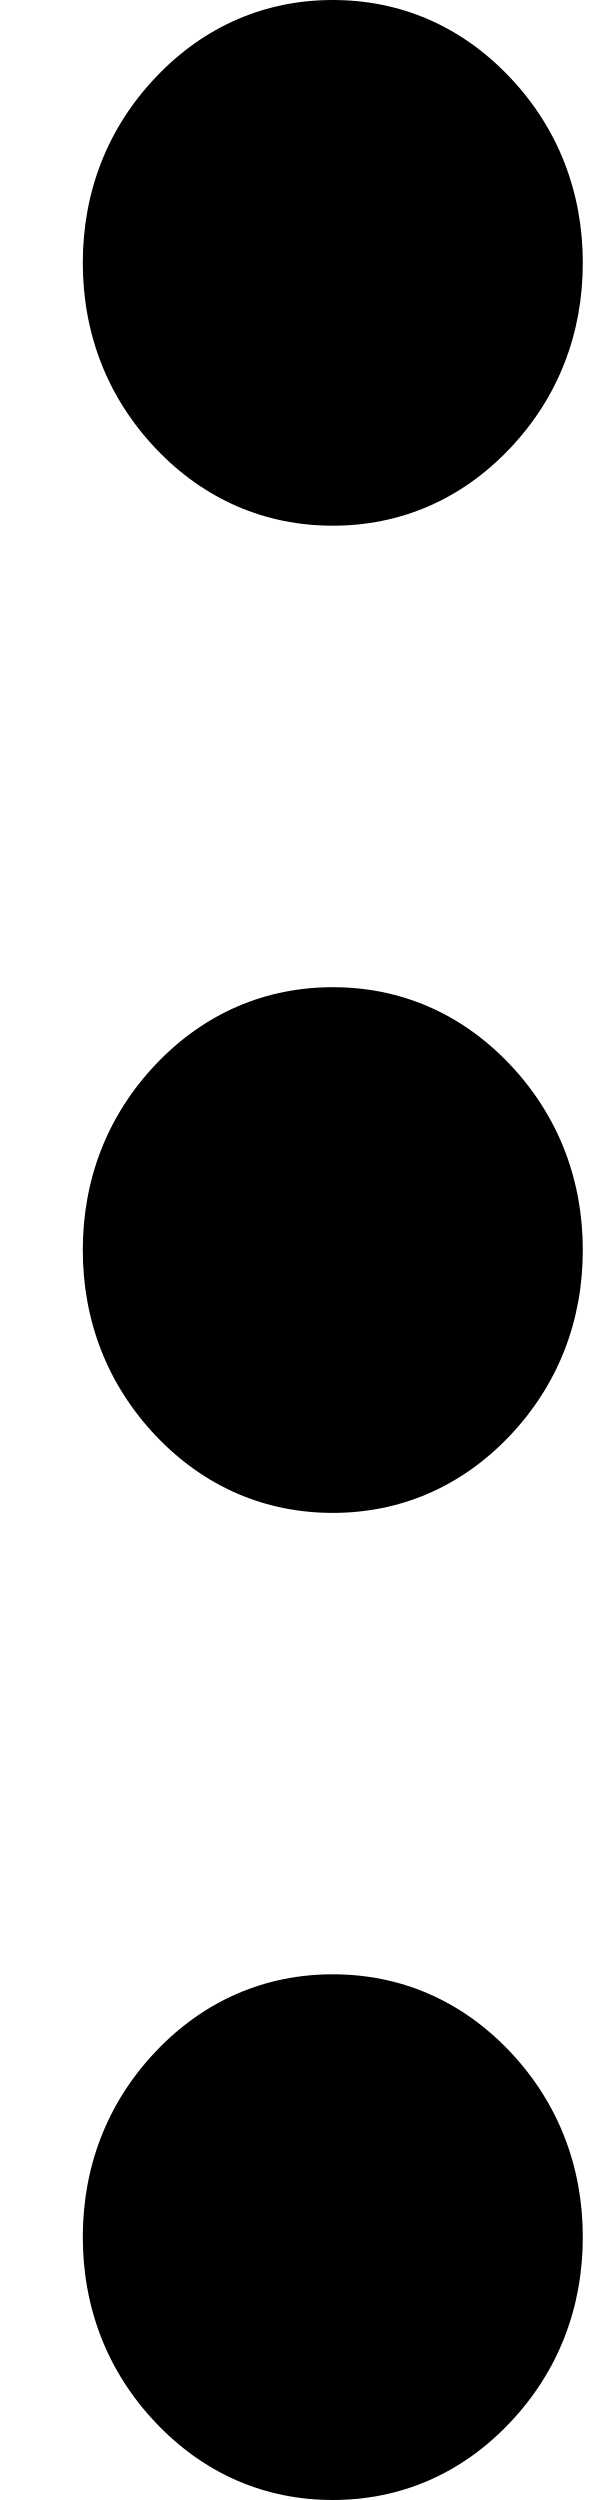
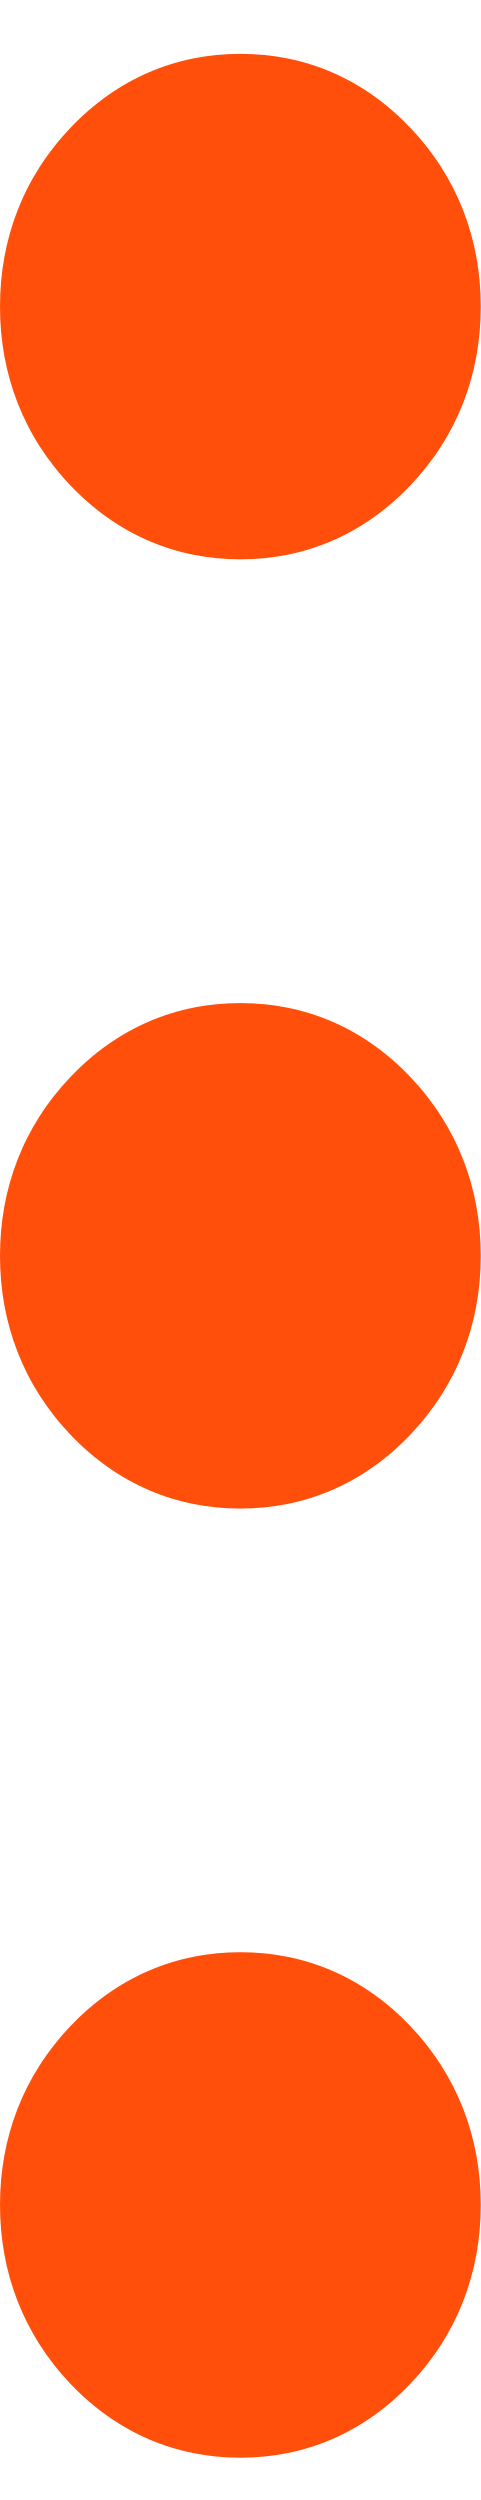
- <svg xmlns="http://www.w3.org/2000/svg" width="6" height="25" viewBox="0 0 6 25" fill="currentColor">
-   <path d="M5.096 4.488C4.609 5 3.999 5.257 3.328 5.257C2.657 5.257 2.048 5.001 1.56 4.488C1.073 3.975 0.828 3.335 0.828 2.629C0.828 1.923 1.072 1.283 1.56 0.77C2.047 0.257 2.657 0 3.328 0C3.999 0 4.608 0.256 5.096 0.77C5.583 1.282 5.828 1.923 5.828 2.629C5.828 3.335 5.584 3.974 5.096 4.488ZM5.096 14.36C4.609 14.872 3.999 15.129 3.328 15.129C2.657 15.129 2.048 14.873 1.56 14.36C1.073 13.847 0.828 13.206 0.828 12.501C0.828 11.795 1.072 11.155 1.56 10.641C2.047 10.129 2.657 9.872 3.328 9.872C3.999 9.872 4.608 10.128 5.096 10.641C5.583 11.154 5.828 11.795 5.828 12.501C5.828 13.206 5.584 13.846 5.096 14.36ZM5.096 24.23C4.609 24.743 3.999 25 3.328 25C2.657 25 2.048 24.744 1.56 24.23C1.073 23.718 0.828 23.077 0.828 22.371C0.828 21.666 1.072 21.026 1.56 20.512C2.047 20 2.657 19.743 3.328 19.743C3.999 19.743 4.608 19.999 5.096 20.512C5.583 21.024 5.828 21.666 5.828 22.371C5.828 23.077 5.584 23.717 5.096 24.23Z" />
+ <svg xmlns="http://www.w3.org/2000/svg" width="5" height="26" viewBox="0 0 5 26" fill="none">
+   <path d="M4.268 5.048C3.781 5.56 3.171 5.817 2.5 5.817C1.829 5.817 1.22 5.561 0.732 5.048C0.245 4.536 0 3.895 0 3.189C0 2.483 0.244 1.843 0.732 1.33C1.219 0.817 1.829 0.56 2.5 0.56C3.171 0.56 3.78 0.816 4.268 1.33C4.755 1.842 5 2.483 5 3.189C5 3.895 4.756 4.535 4.268 5.048ZM4.268 14.92C3.781 15.432 3.171 15.689 2.5 15.689C1.829 15.689 1.22 15.433 0.732 14.92C0.245 14.407 0 13.766 0 13.061C0 12.355 0.244 11.715 0.732 11.201C1.219 10.689 1.829 10.432 2.5 10.432C3.171 10.432 3.78 10.688 4.268 11.201C4.755 11.714 5 12.355 5 13.061C5 13.766 4.756 14.406 4.268 14.92ZM4.268 24.791C3.781 25.303 3.171 25.56 2.5 25.56C1.829 25.56 1.22 25.304 0.732 24.791C0.245 24.278 0 23.637 0 22.931C0 22.226 0.244 21.586 0.732 21.072C1.219 20.56 1.829 20.303 2.5 20.303C3.171 20.303 3.78 20.559 4.268 21.072C4.755 21.585 5 22.226 5 22.931C5 23.637 4.756 24.277 4.268 24.791Z" fill="#FF4F0A" />
</svg>
